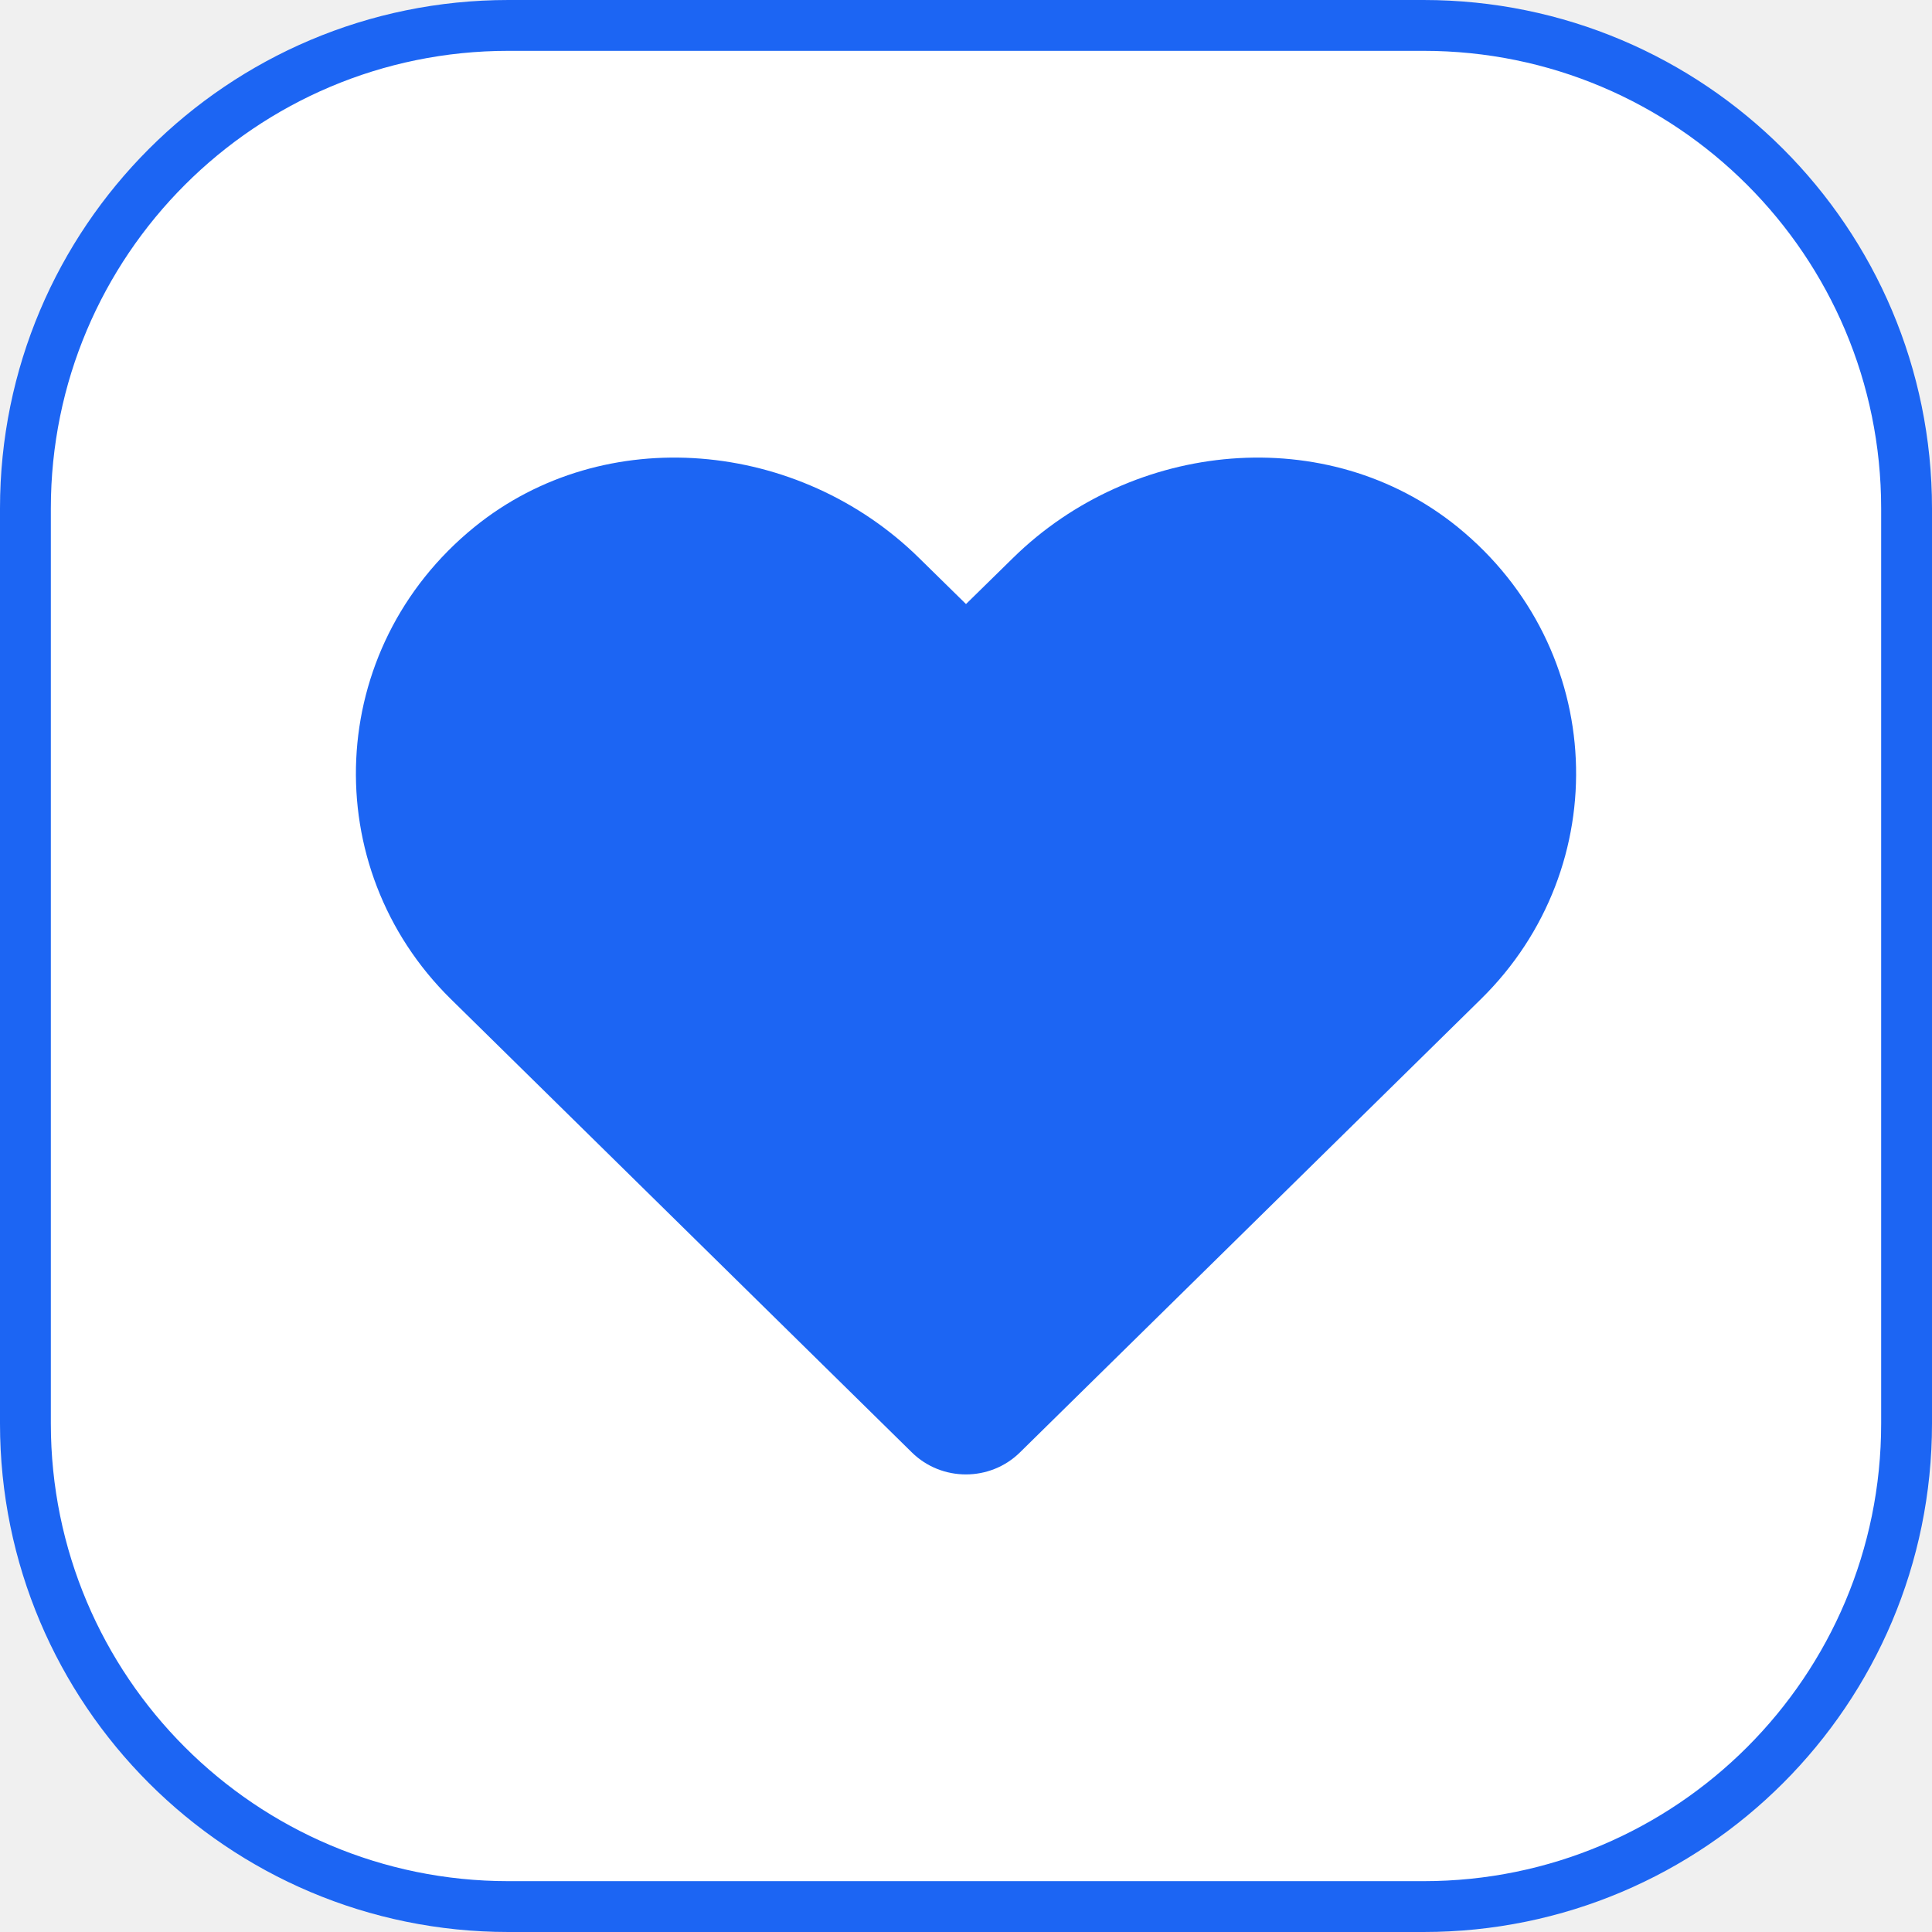
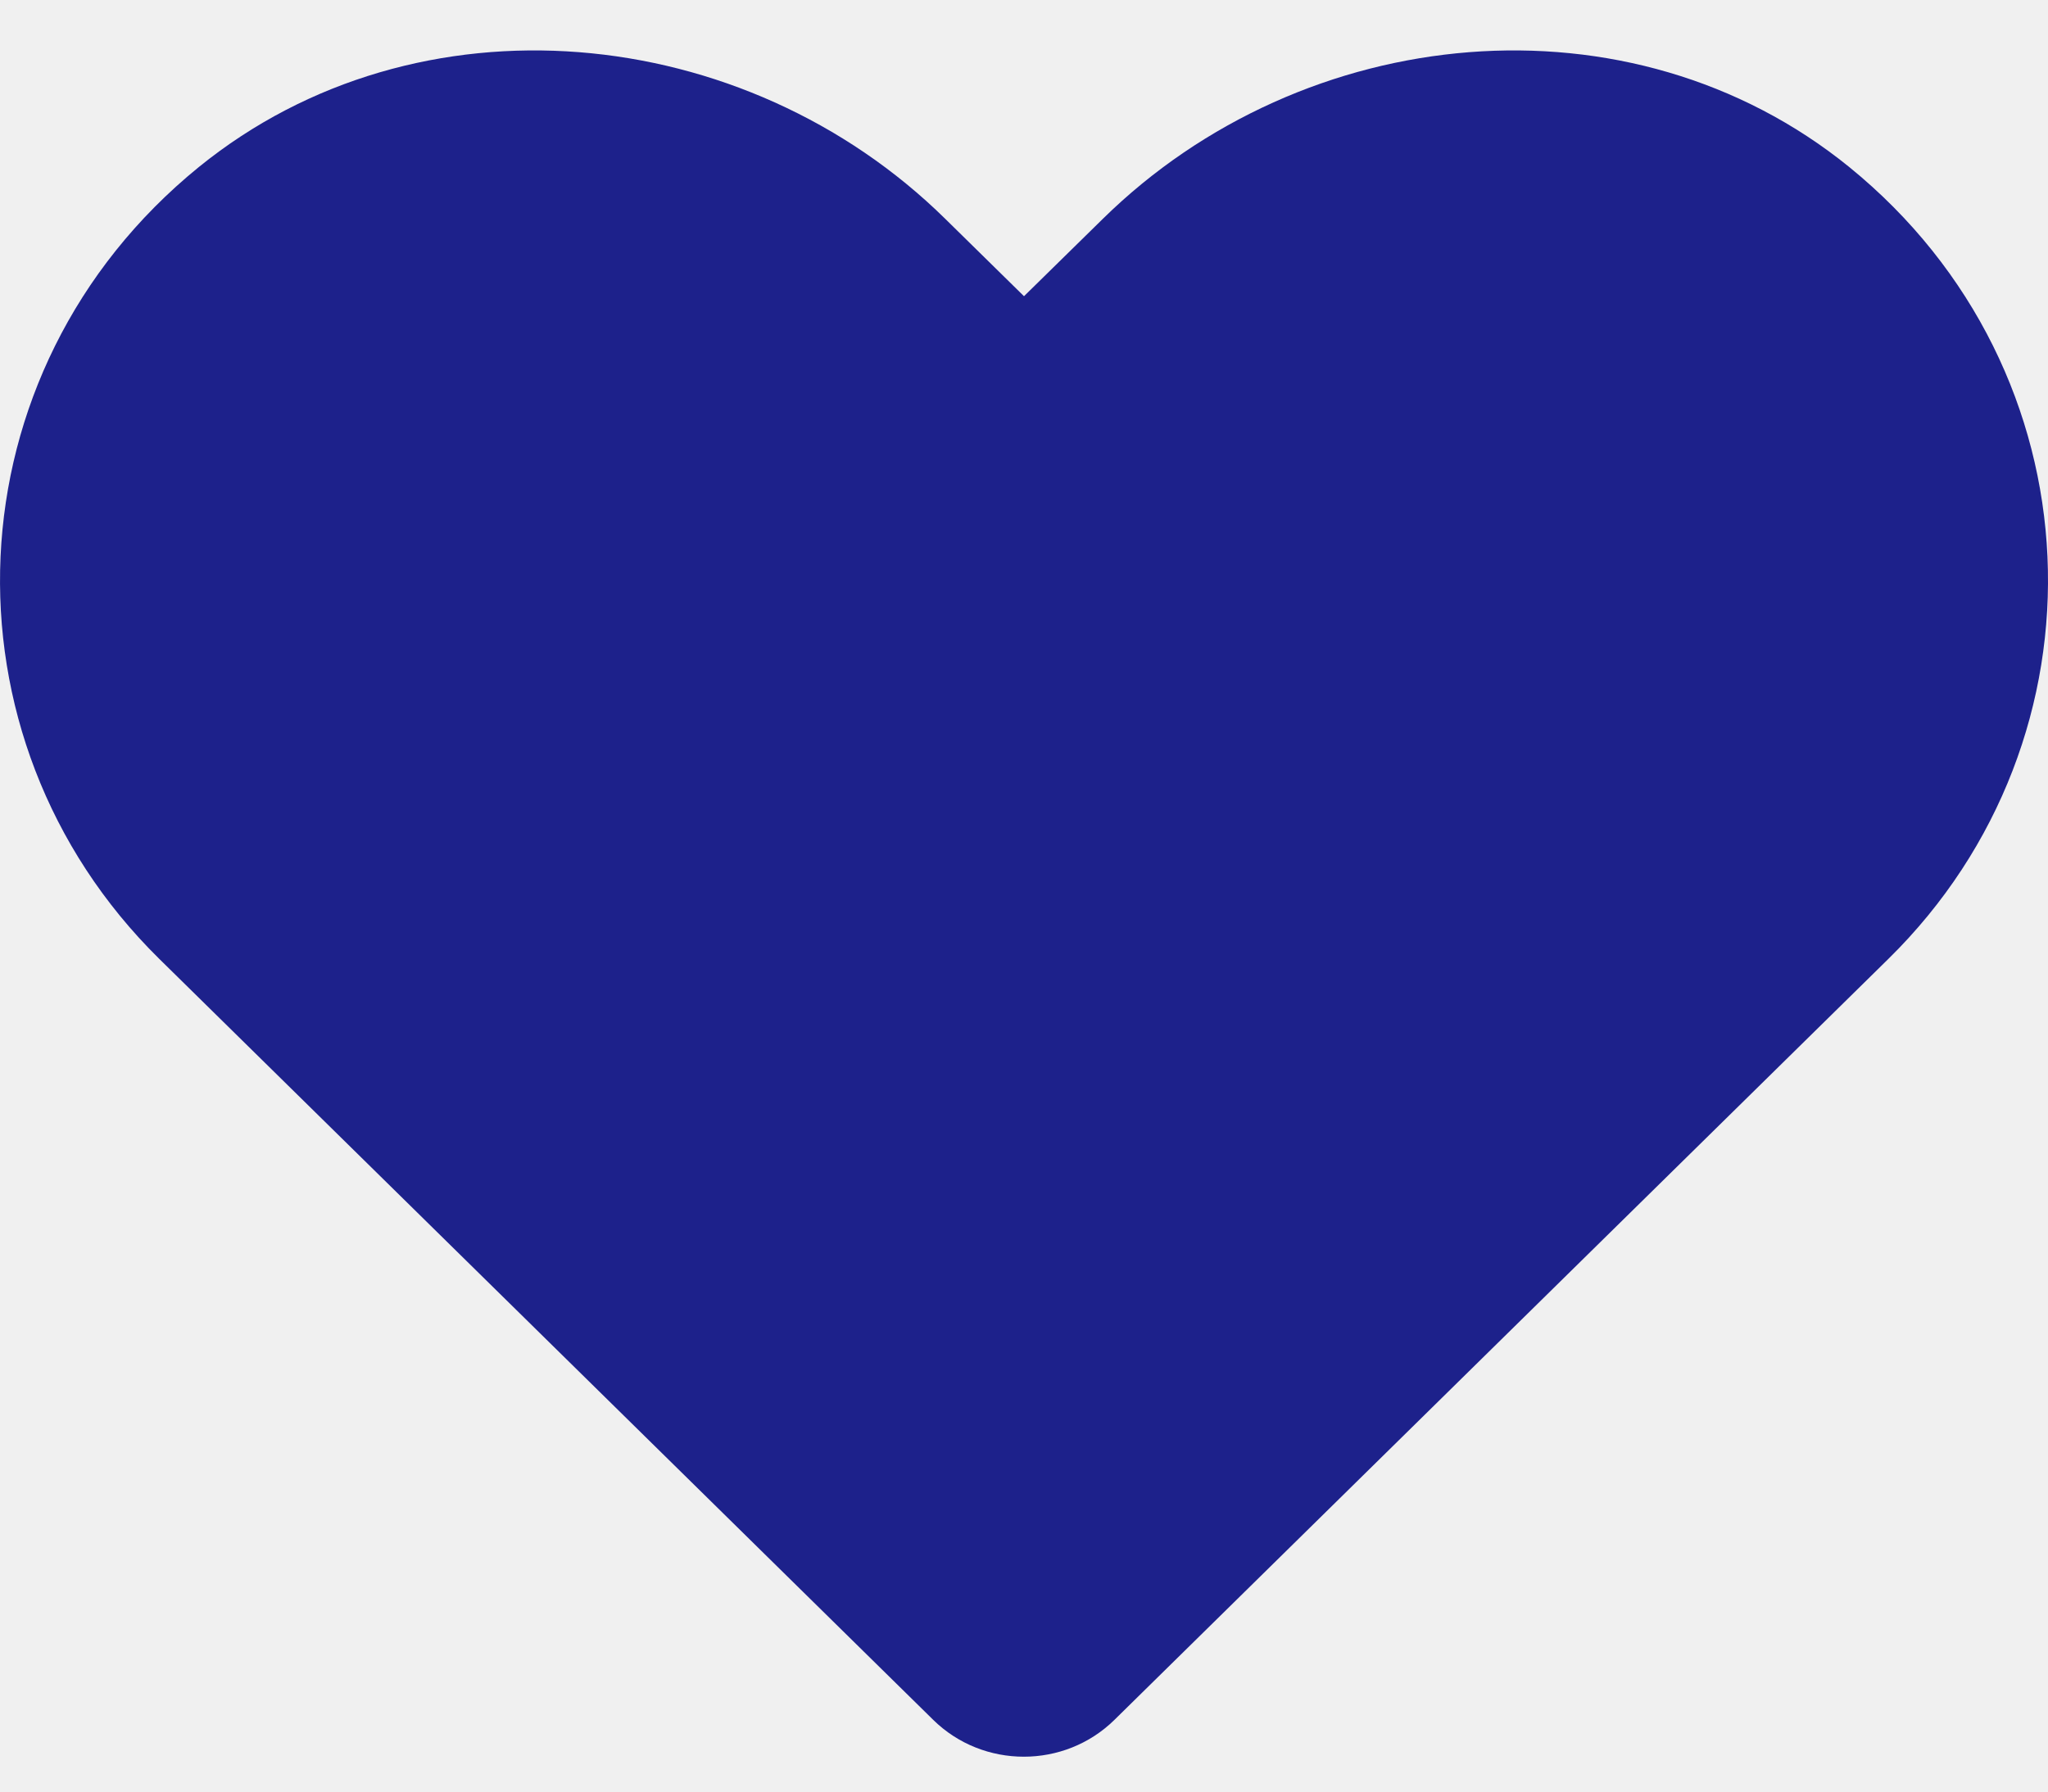
- <svg xmlns="http://www.w3.org/2000/svg" width="38" height="38" viewBox="0 0 38 38" fill="none">
-   <rect x="0.5" y="0.5" width="37" height="37" rx="9.5" fill="white" />
-   <path d="M28.671 10.367C26.102 8.283 22.282 8.658 19.924 10.975L19 11.881L18.077 10.975C15.724 8.658 11.899 8.283 9.33 10.367C6.387 12.76 6.232 17.055 8.866 19.649L17.936 28.568C18.522 29.144 19.474 29.144 20.06 28.568L29.13 19.649C31.769 17.055 31.614 12.76 28.671 10.367Z" fill="#1C65F3" />
-   <rect x="0.5" y="0.5" width="37" height="37" rx="9.5" stroke="#1C65F3" />
+ <svg xmlns="http://www.w3.org/2000/svg" width="24" height="21" viewBox="0 0 24 21" fill="none">
+   <path d="M21.671 1.958C19.102 -0.126 15.281 0.249 12.924 2.565L12 3.472L11.077 2.565C8.724 0.249 4.899 -0.126 2.33 1.958C-0.613 4.351 -0.768 8.646 1.866 11.239L10.936 20.159C11.522 20.735 12.474 20.735 13.06 20.159L22.13 11.239C24.769 8.646 24.614 4.351 21.671 1.958Z" fill="#1D218B" />
</svg>
